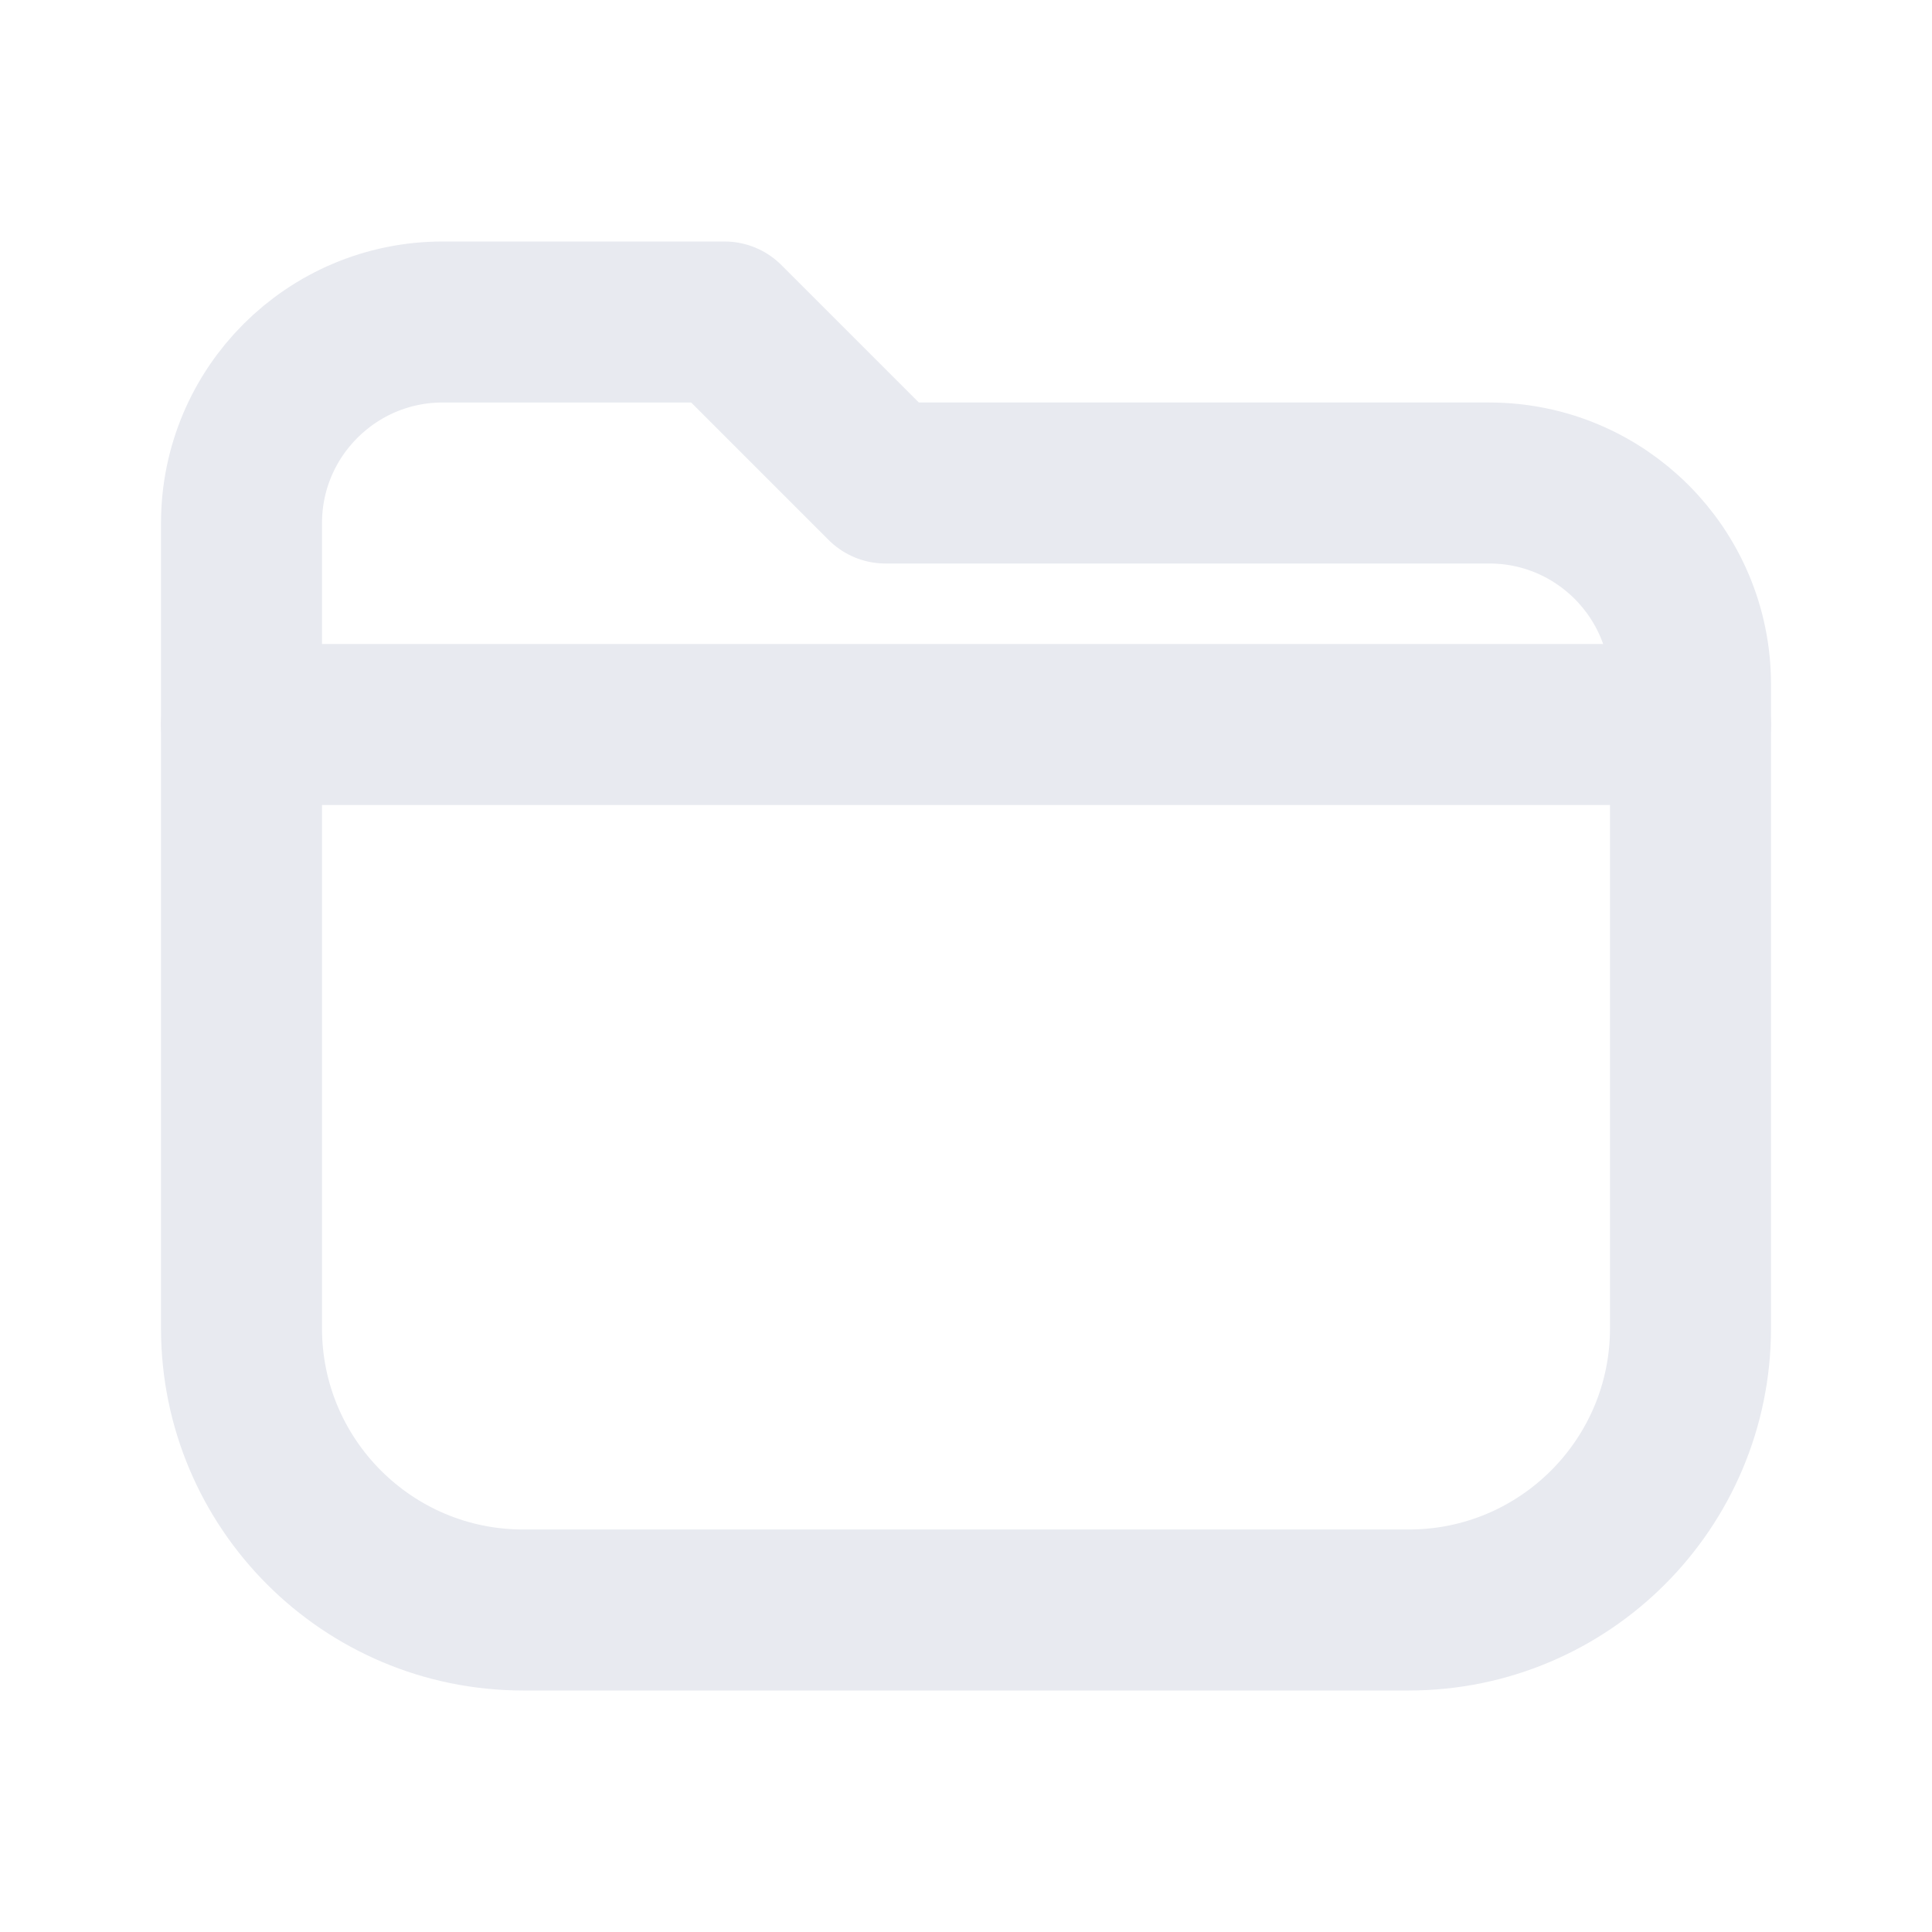
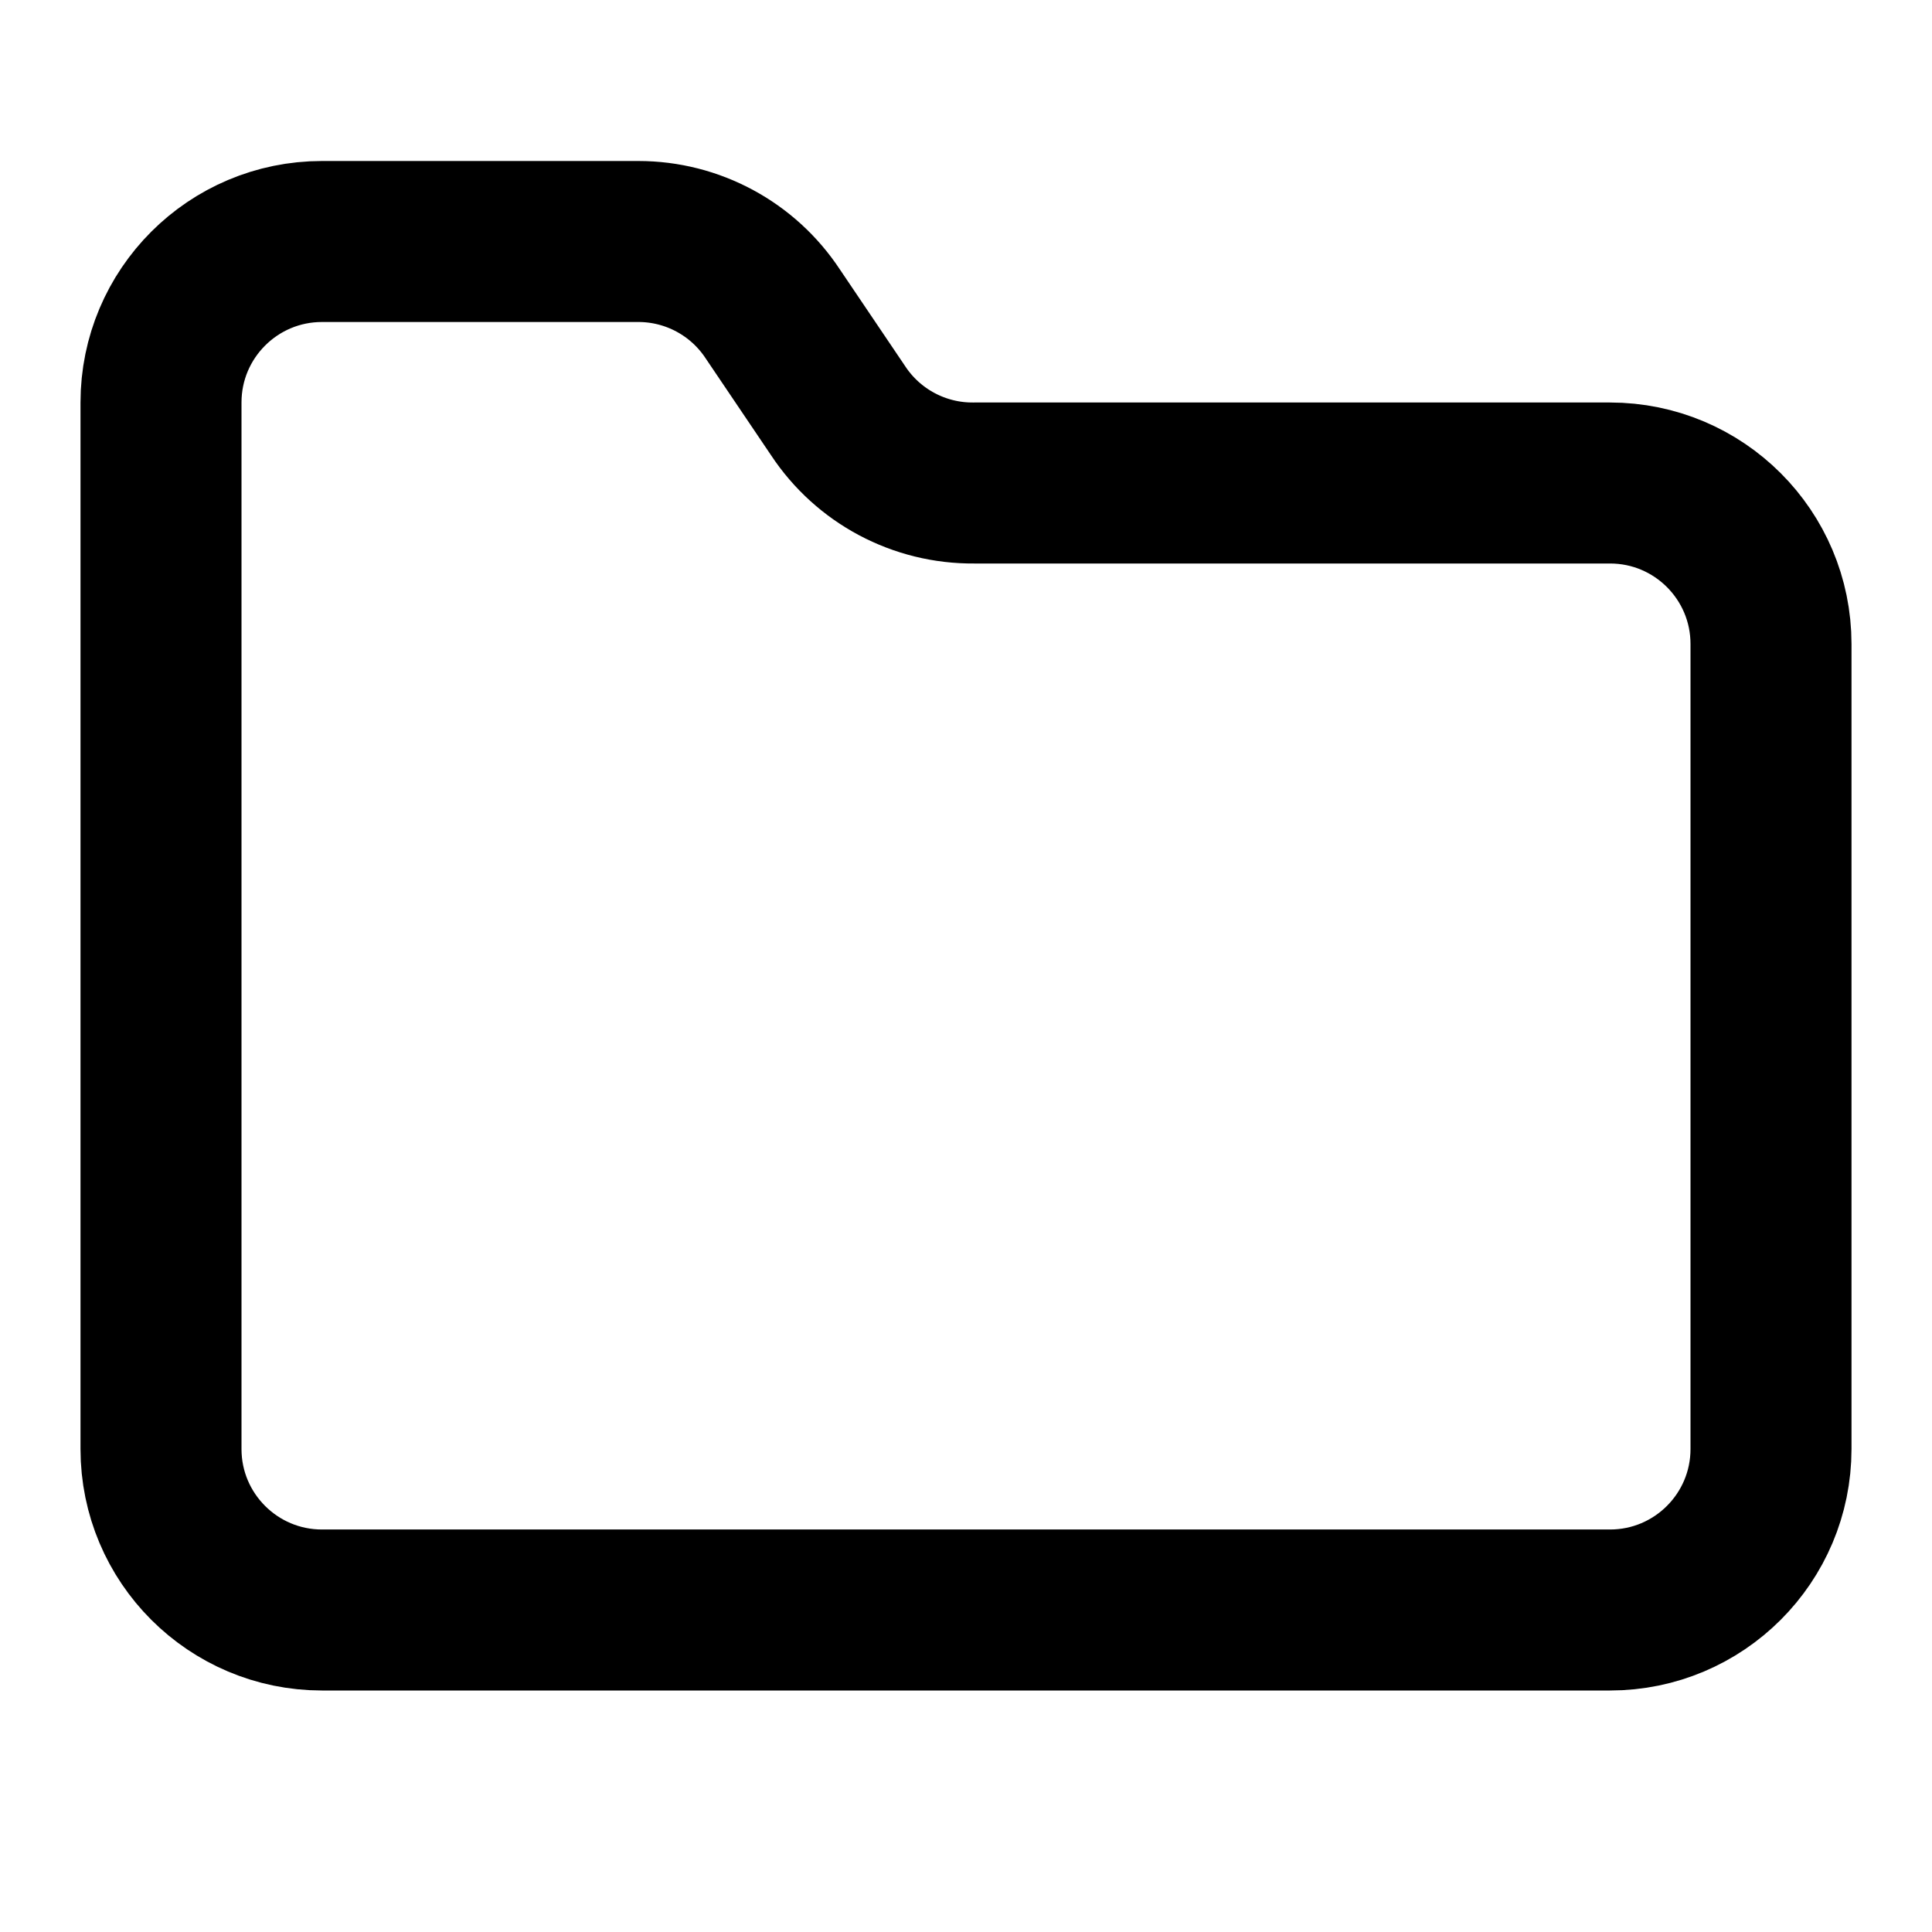
- <svg xmlns="http://www.w3.org/2000/svg" viewBox="0 0 24 24" fill="none" stroke="#E8EAF0" stroke-width="2" stroke-linecap="round" stroke-linejoin="round">
-   <path d="M3 6.5A2.5 2.5 0 0 1 5.5 4H9l2 2h7.5A2.5 2.5 0 0 1 21 8.5v8A3.5 3.5 0 0 1 17.5 20h-11A3.5 3.5 0 0 1 3 16.5z" />
-   <path d="M3 9h18" />
+ <svg xmlns="http://www.w3.org/2000/svg" width="24" height="24" viewBox="0 0 24 24" fill="none" stroke="currentColor" stroke-width="2" stroke-linecap="round" stroke-linejoin="round">
+   <path d="M20 20a2 2 0 0 0 2-2V8a2 2 0 0 0-2-2h-7.9a2 2 0 0 1-1.69-.9L9.6 3.9A2 2 0 0 0 7.93 3H4a2 2 0 0 0-2 2v13a2 2 0 0 0 2 2Z" />
</svg>
